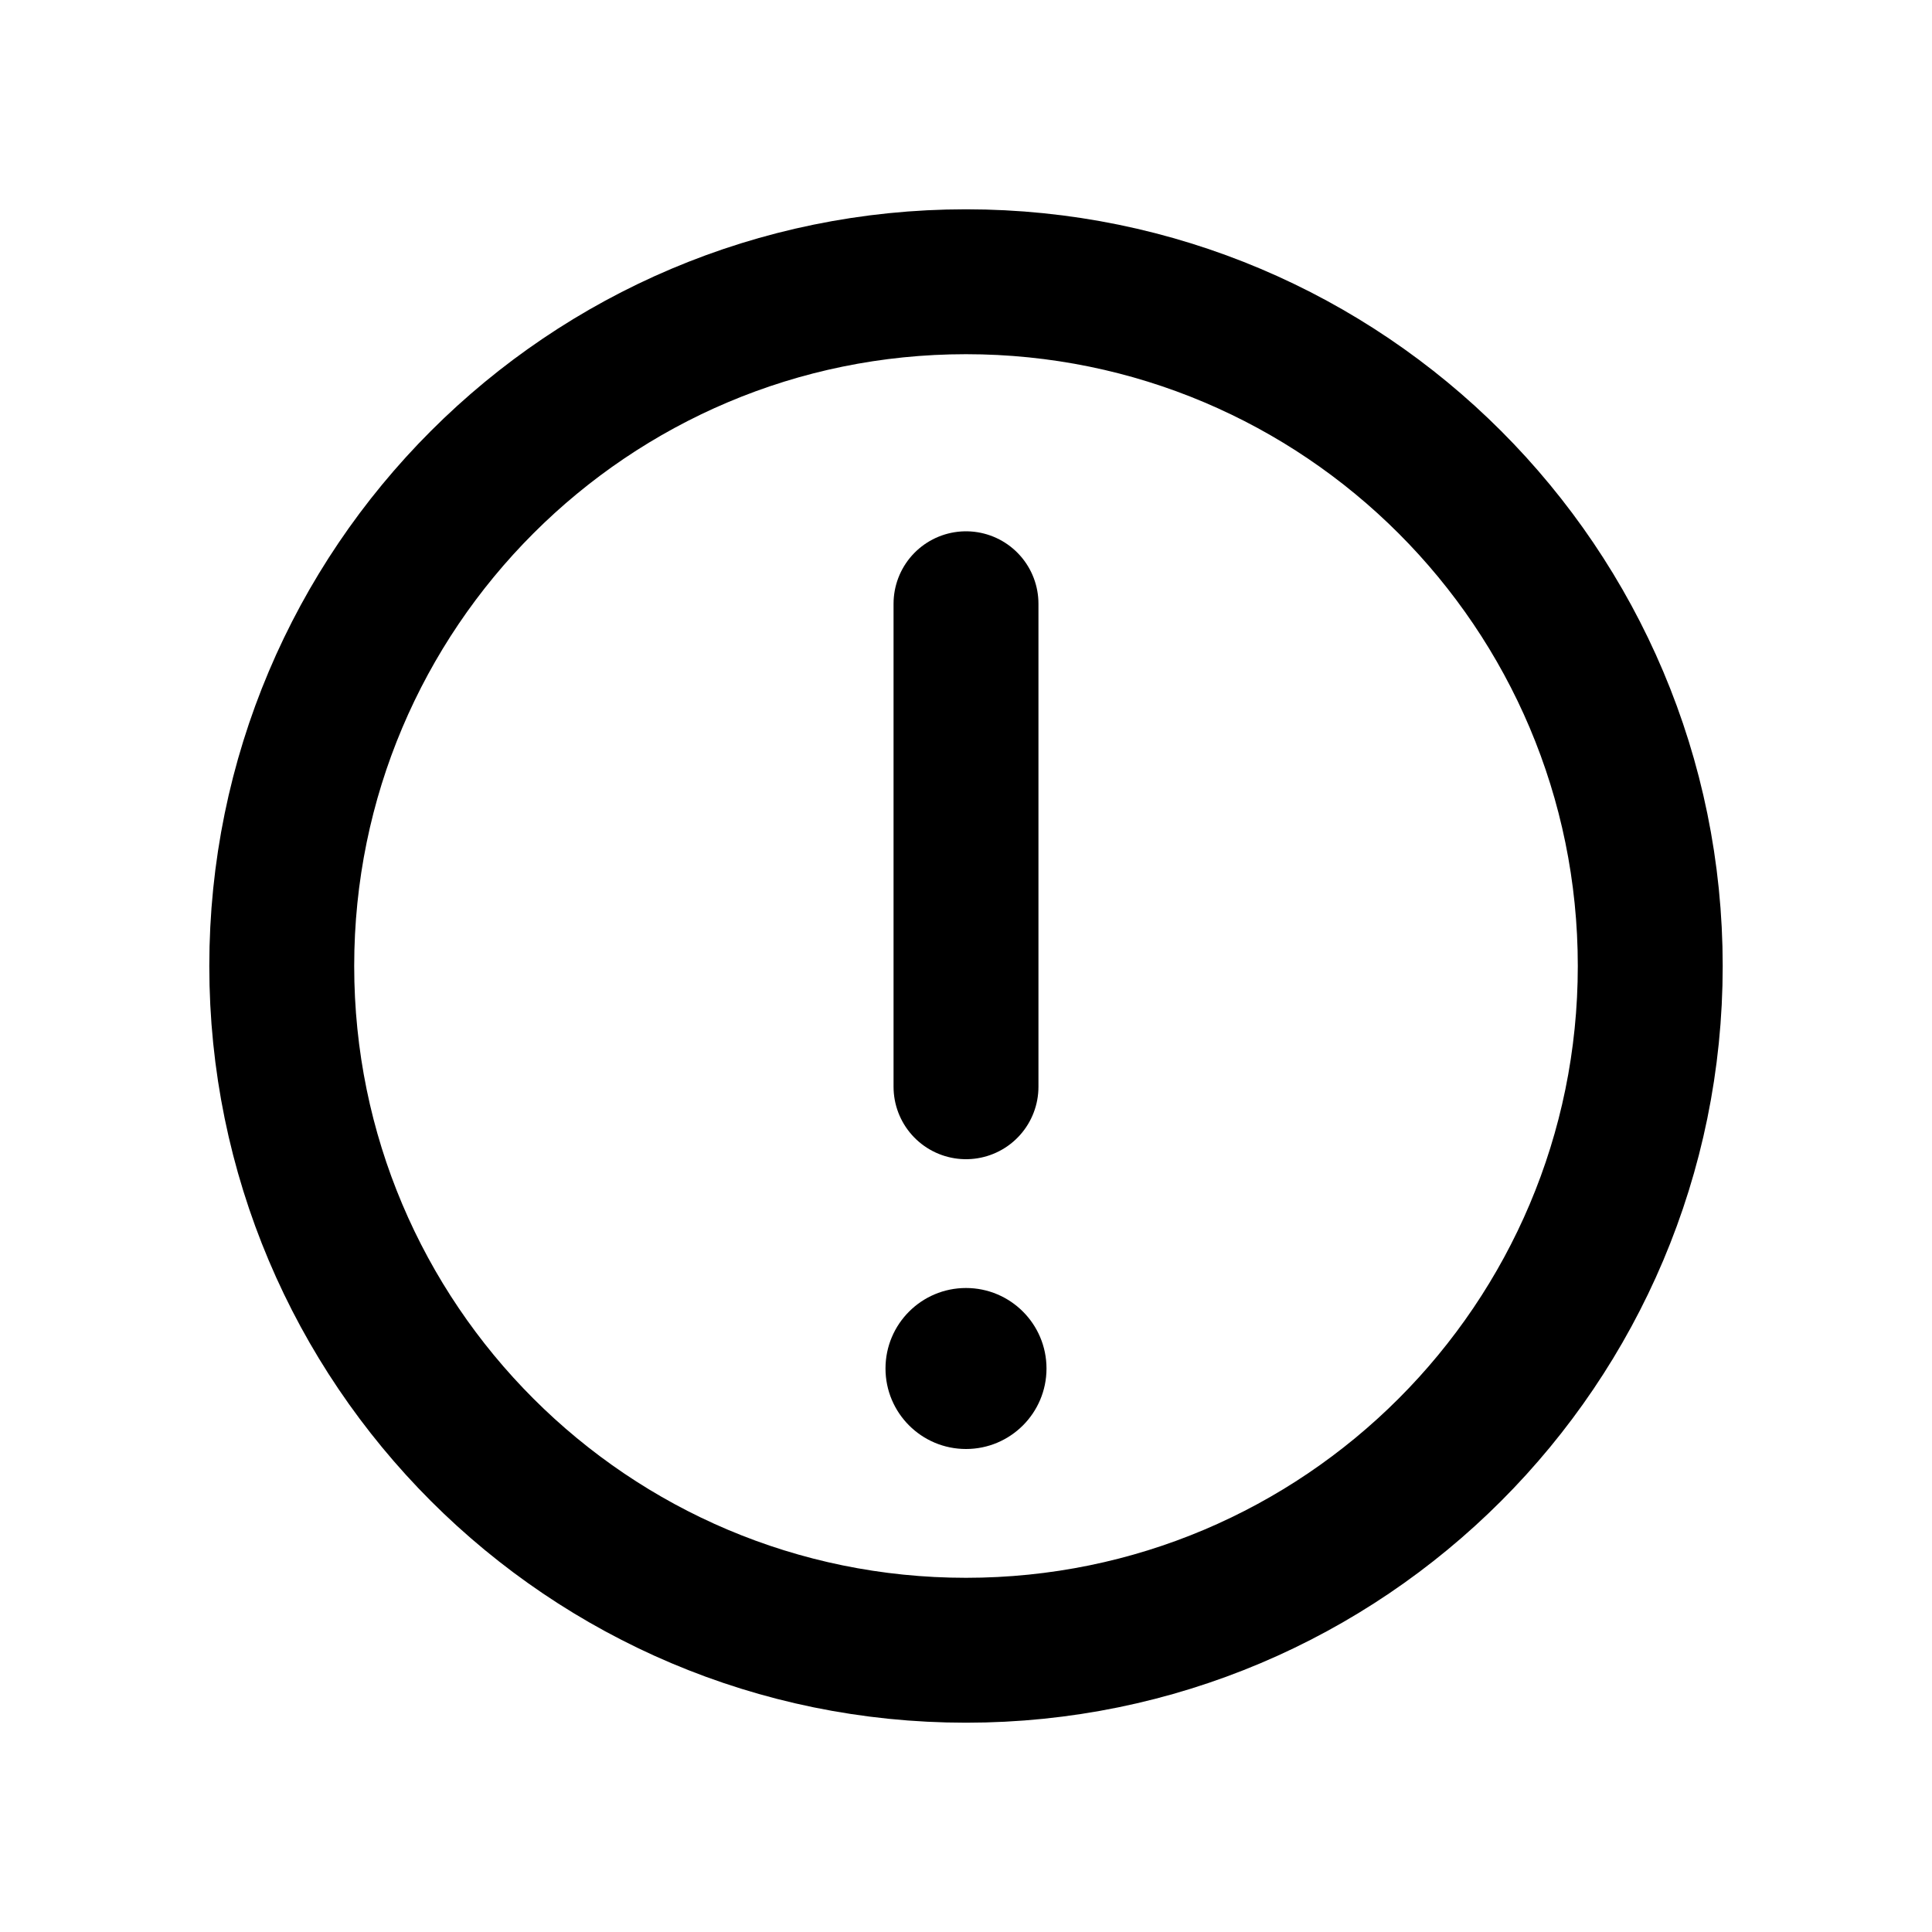
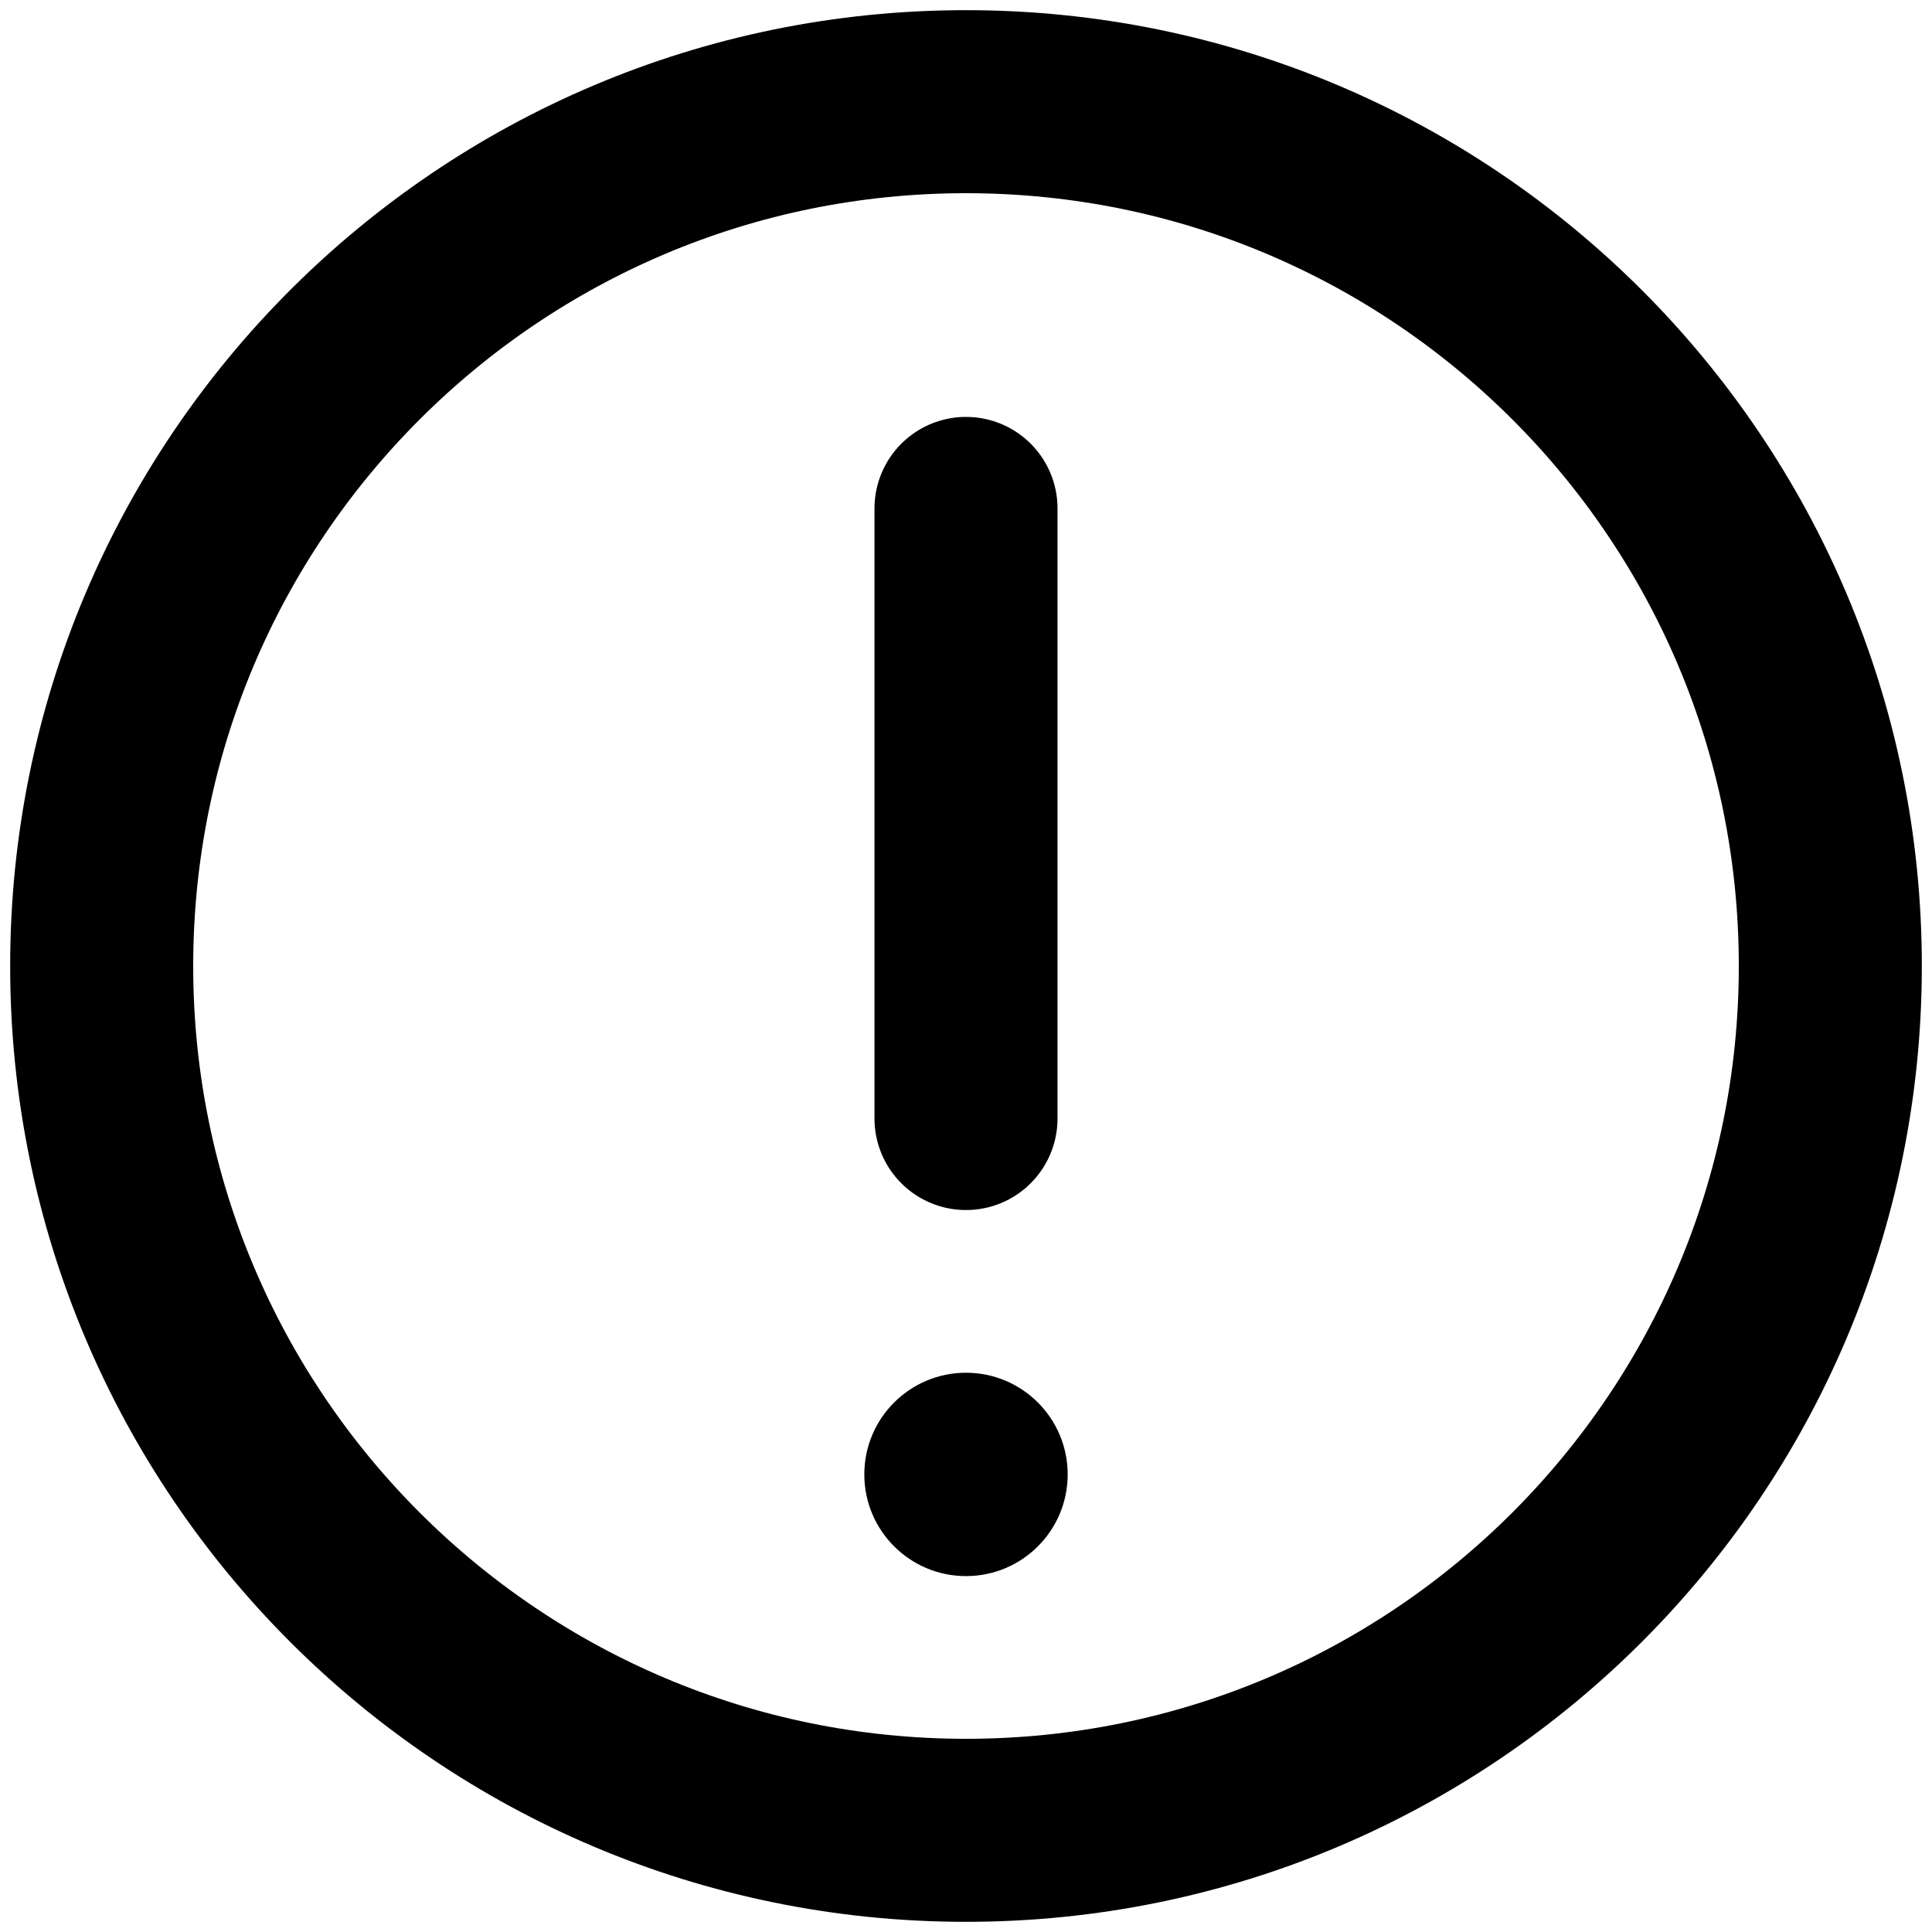
- <svg xmlns="http://www.w3.org/2000/svg" width="24" height="24" viewBox="0 0 24 24" fill="none" stroke="#000" stroke-width="1.8" stroke-linecap="round" stroke-linejoin="round">
+ <svg xmlns="http://www.w3.org/2000/svg" viewBox="2.5 2.5 19 19" fill="none" stroke="#000" stroke-width="1.8" stroke-linecap="round" stroke-linejoin="round">
  <circle cx="12" cy="12" r="8.5" />
  <path d="M12 7.5v6" />
  <circle cx="12" cy="17" r="1" fill="#000" stroke="none" />
</svg>
